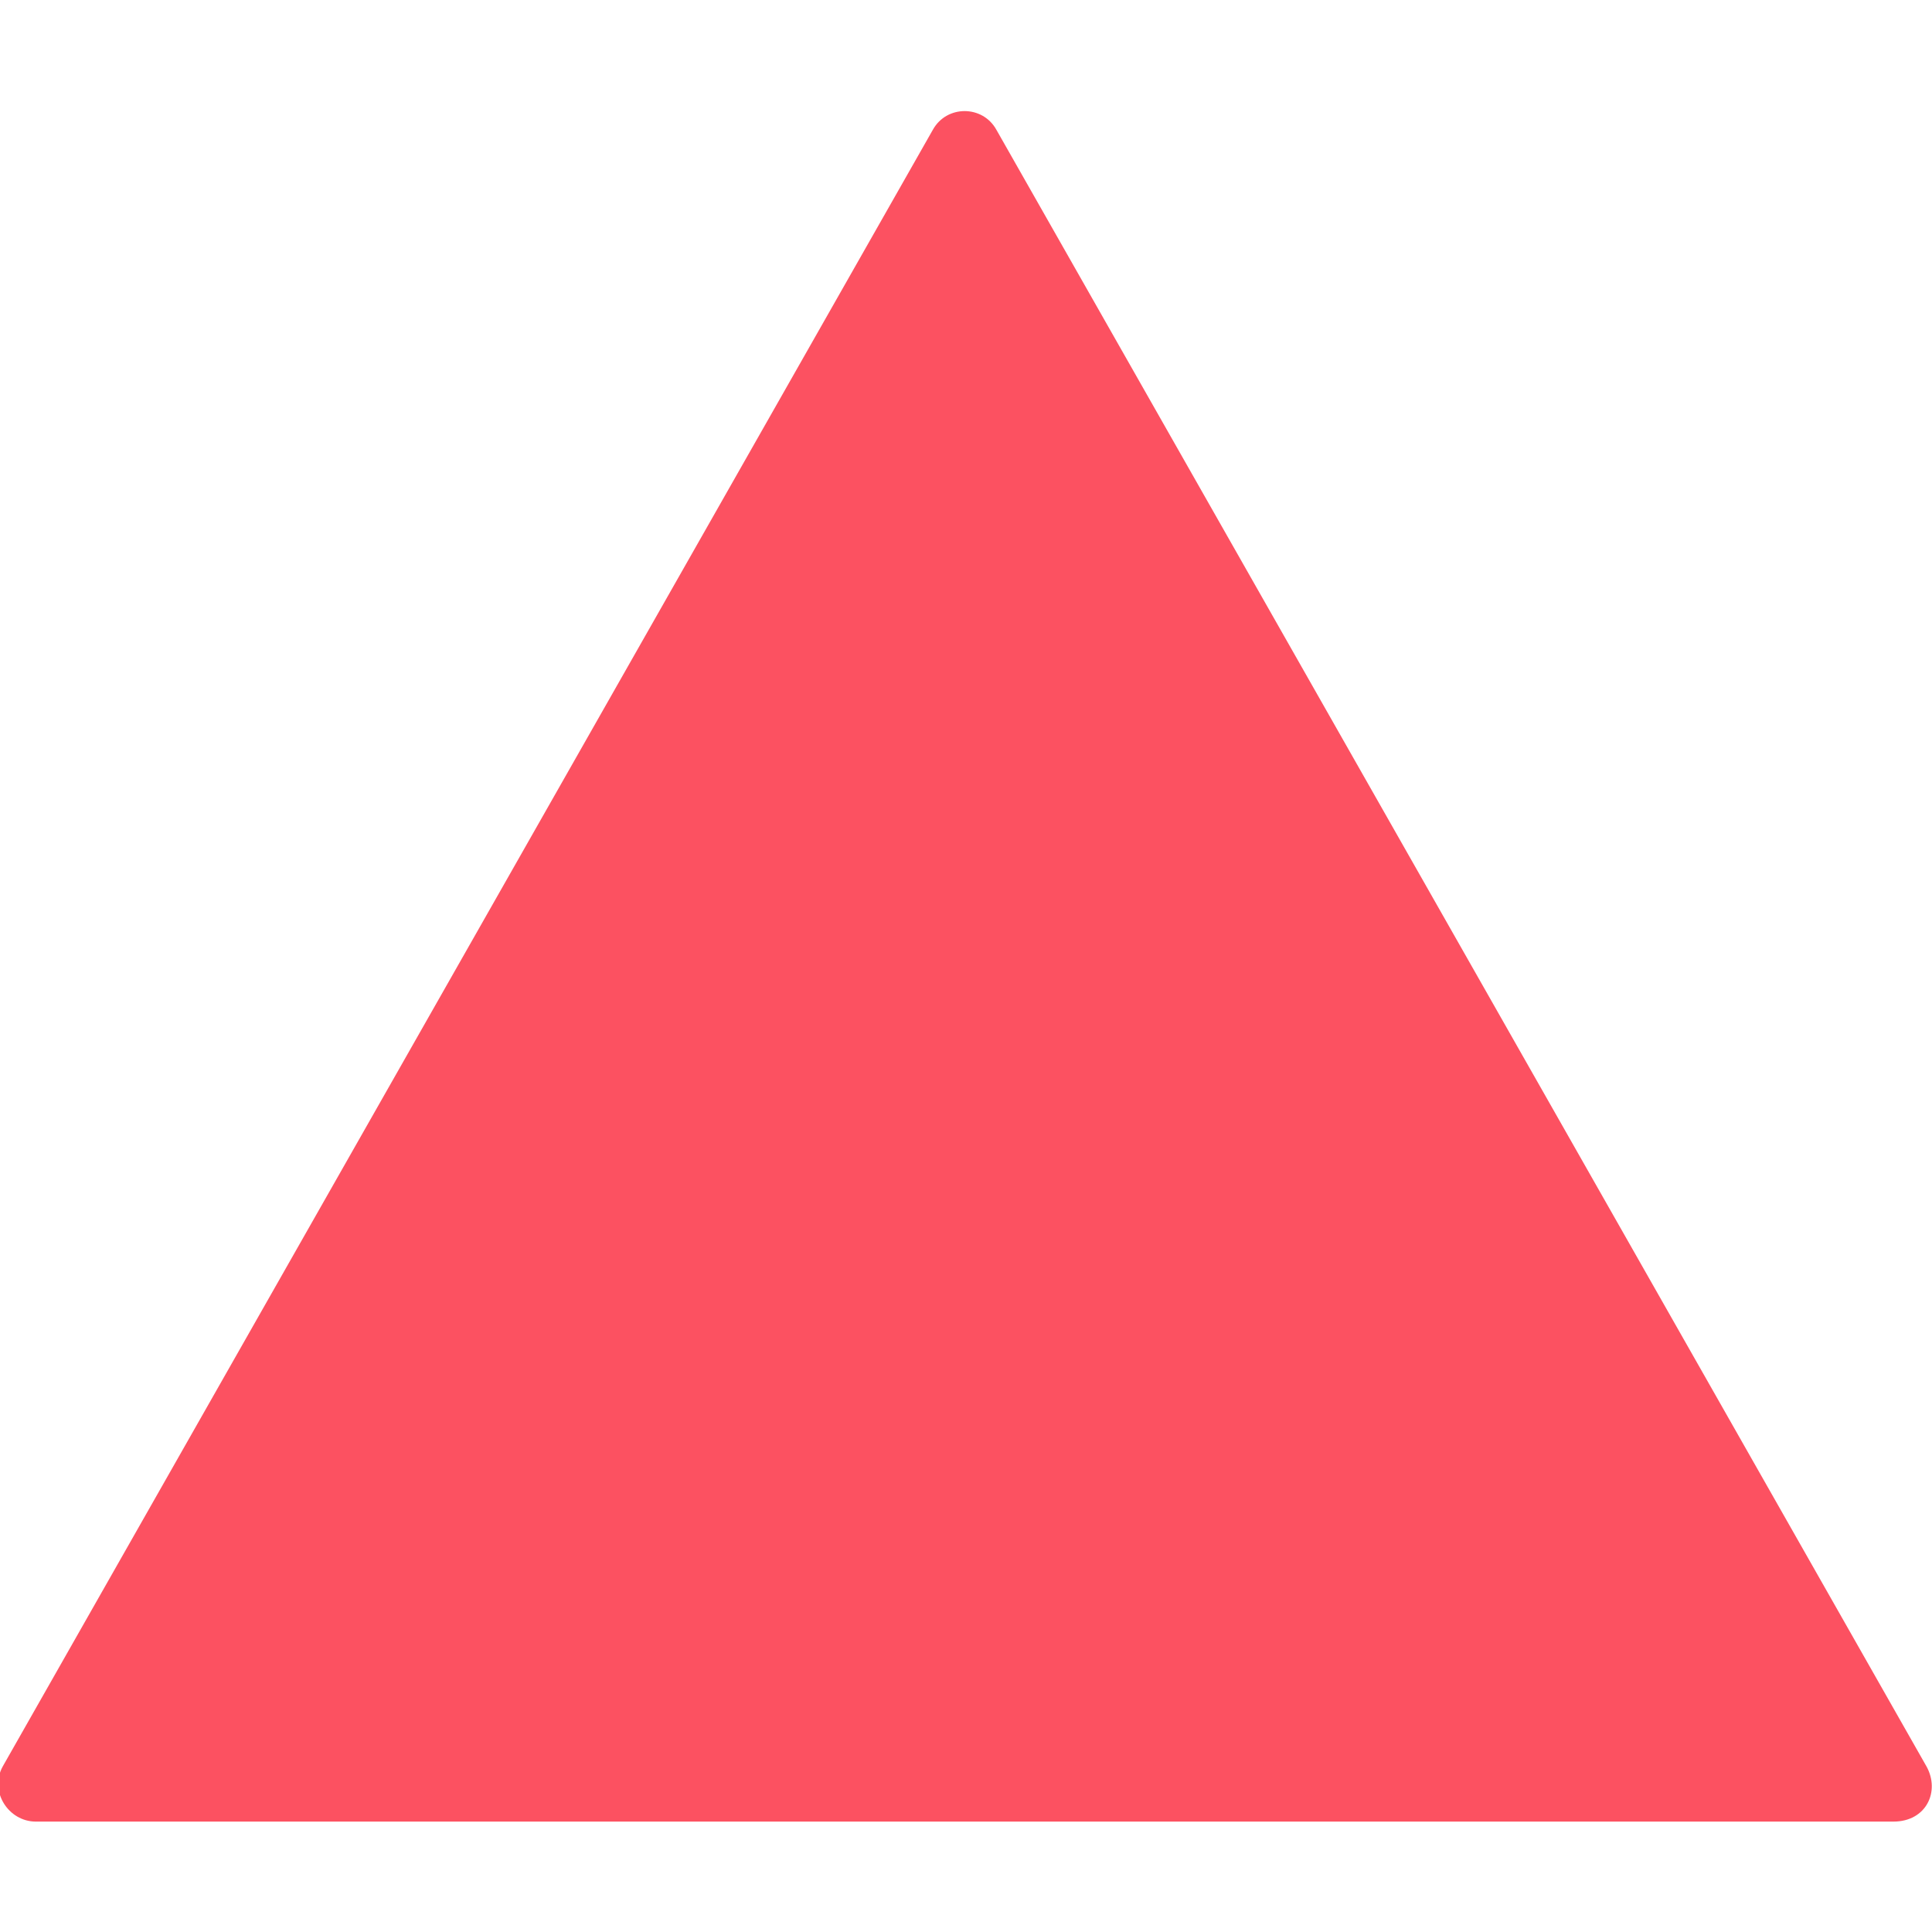
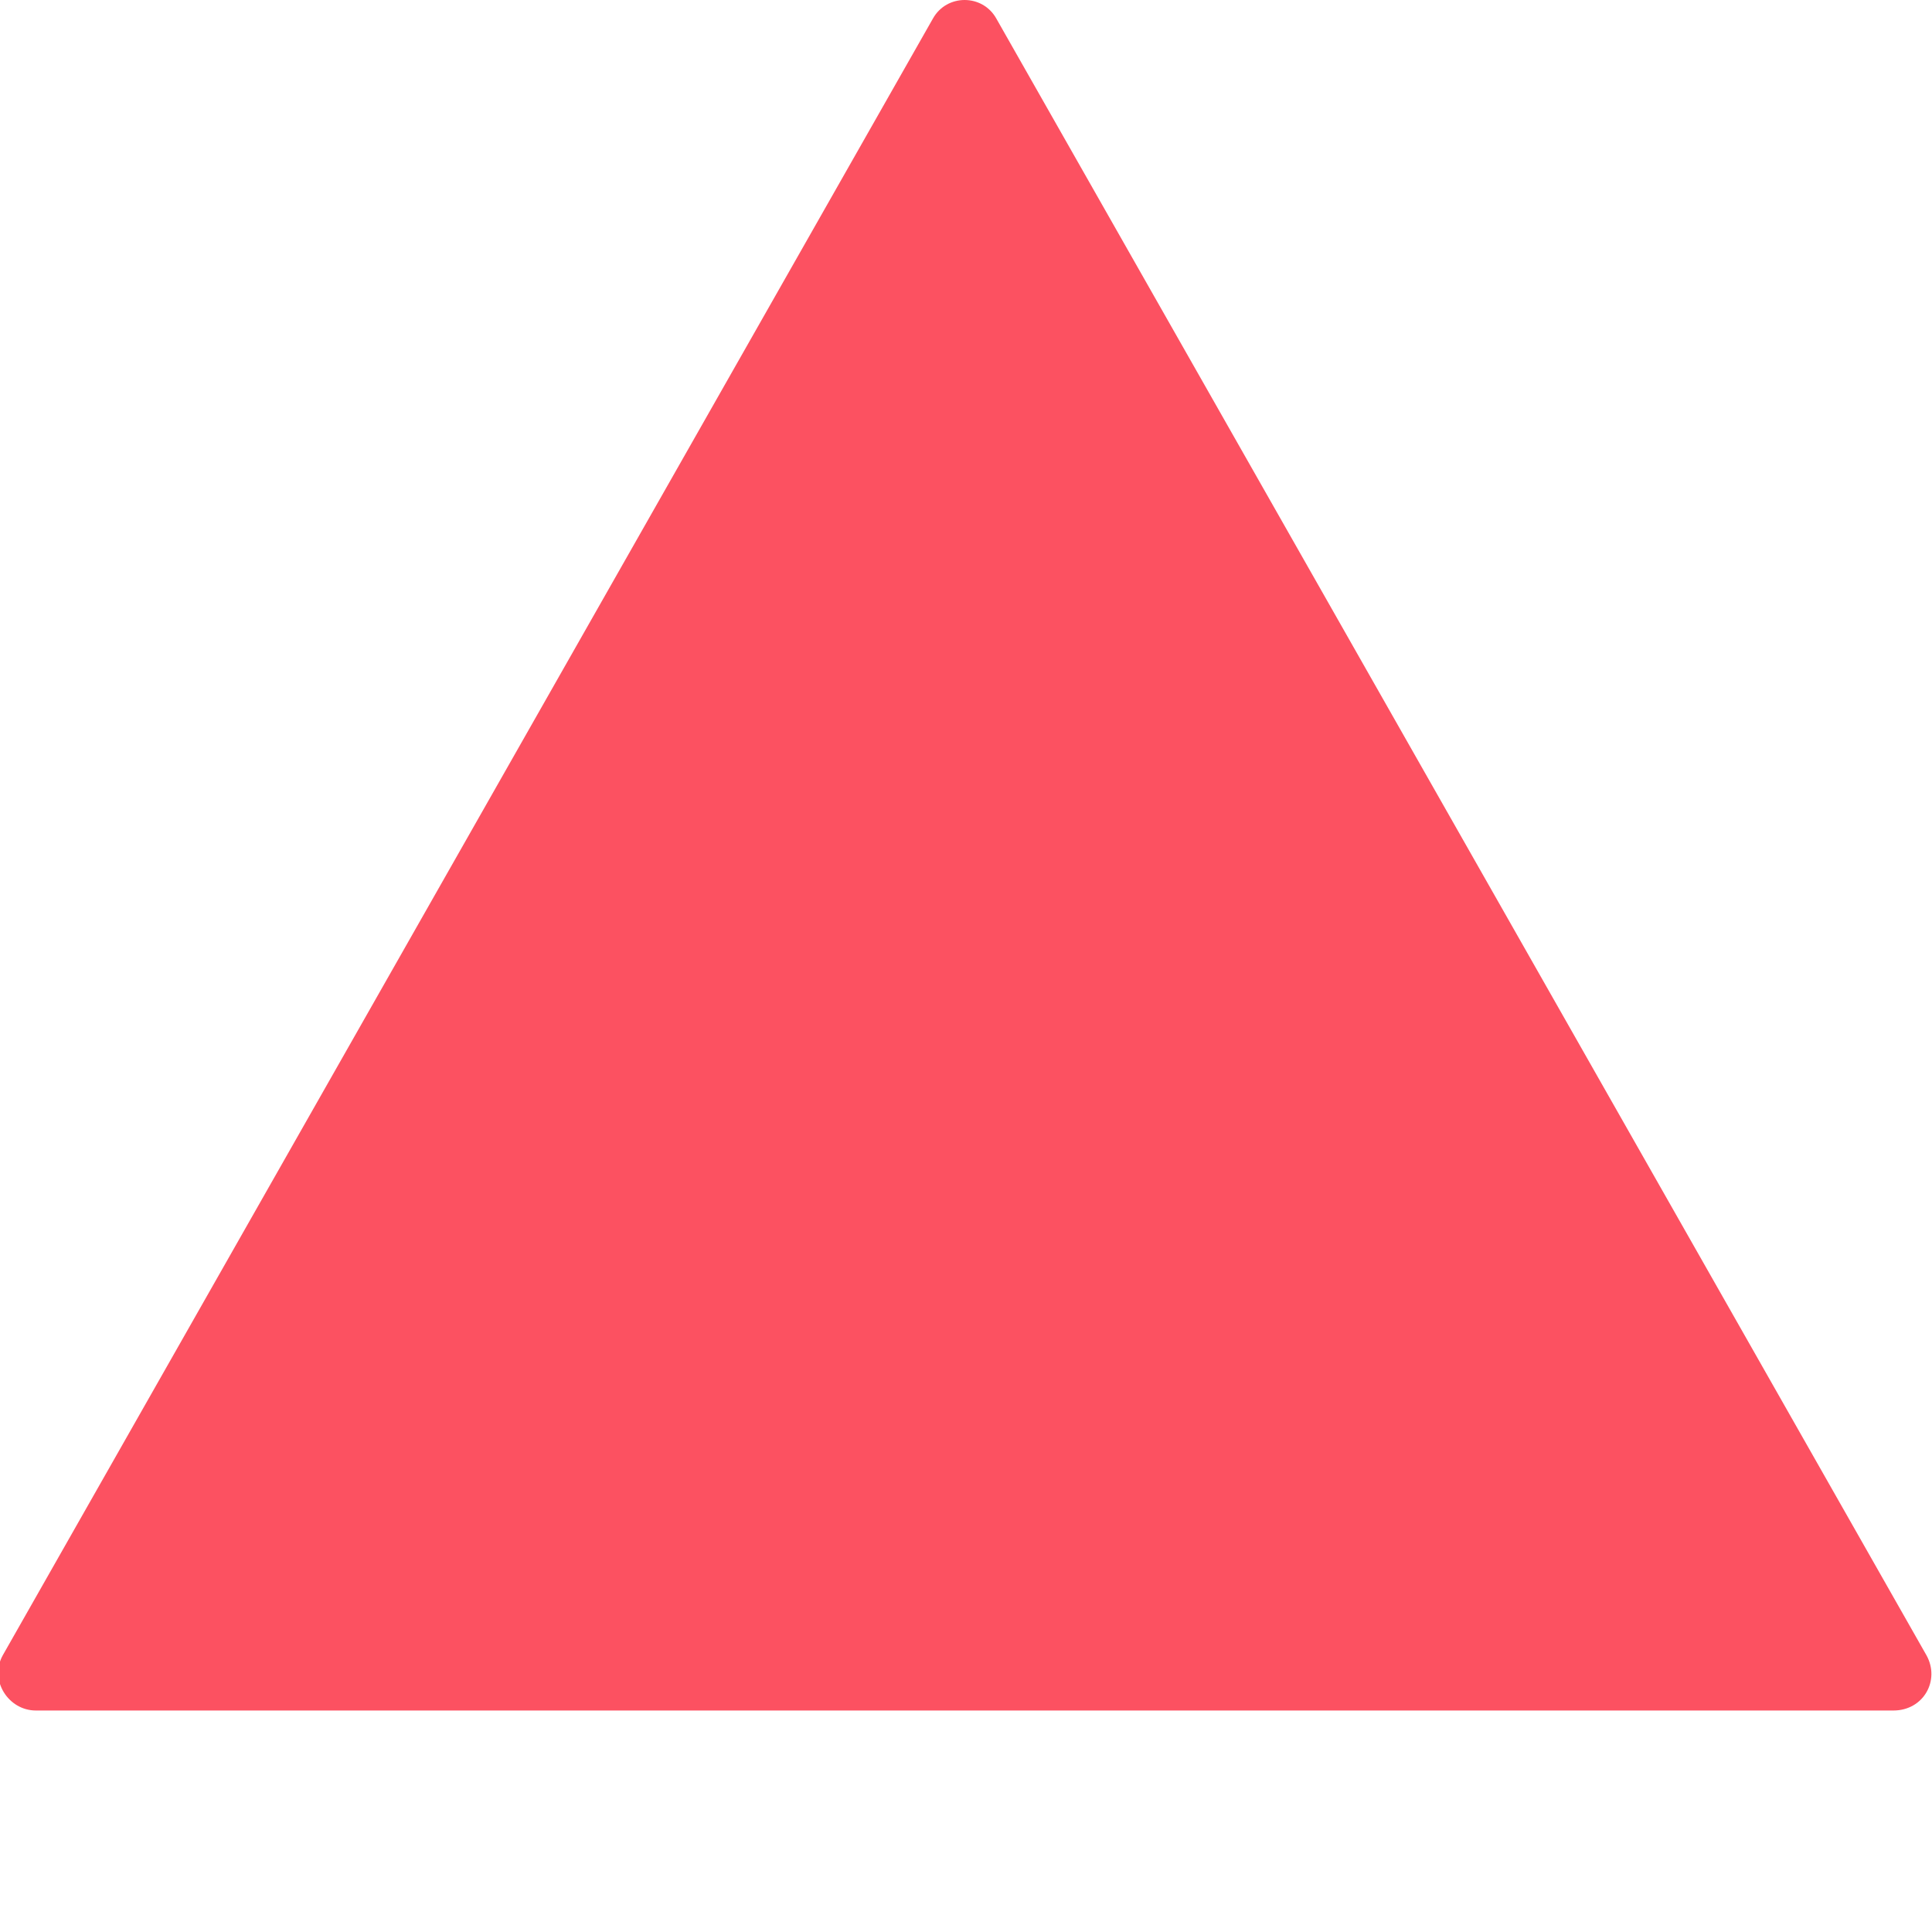
- <svg xmlns="http://www.w3.org/2000/svg" id="uuid-47f97c71-72d8-4a02-8d9e-9a8c74834730" version="1.1" viewBox="0 0 70 70">
-   <defs>
-     <style>
-       .st0 {
-         fill: #fc5161;
-       }
-     </style>
-   </defs>
-   <g id="uuid-586f127f-4662-4fde-affd-e13728bf1081">
-     <path class="st0" d="M33.8,4.7c.5-.9,1.8-.9,2.3,0l33.7,59.3c.5.9,0,2-1.2,2H1.3c-1,0-1.7-1.1-1.2-2L33.8,4.7Z" />
+ <svg xmlns="http://www.w3.org/2000/svg" id="uuid-340e4f87-97d5-40ff-95e3-e267abd5c9a3" viewBox="0 0 70 70">
+   <g id="uuid-40443128-738f-4f07-beea-268a58255c58">
+     <path d="M33.8.675c.5-.9,1.8-.9,2.3,0l33.7,59.3c.5.9-.1,2-1.2,2H1.3c-1,0-1.7-1.1-1.2-2L33.8.675Z" style="fill:#fc5161;" />
  </g>
</svg>
